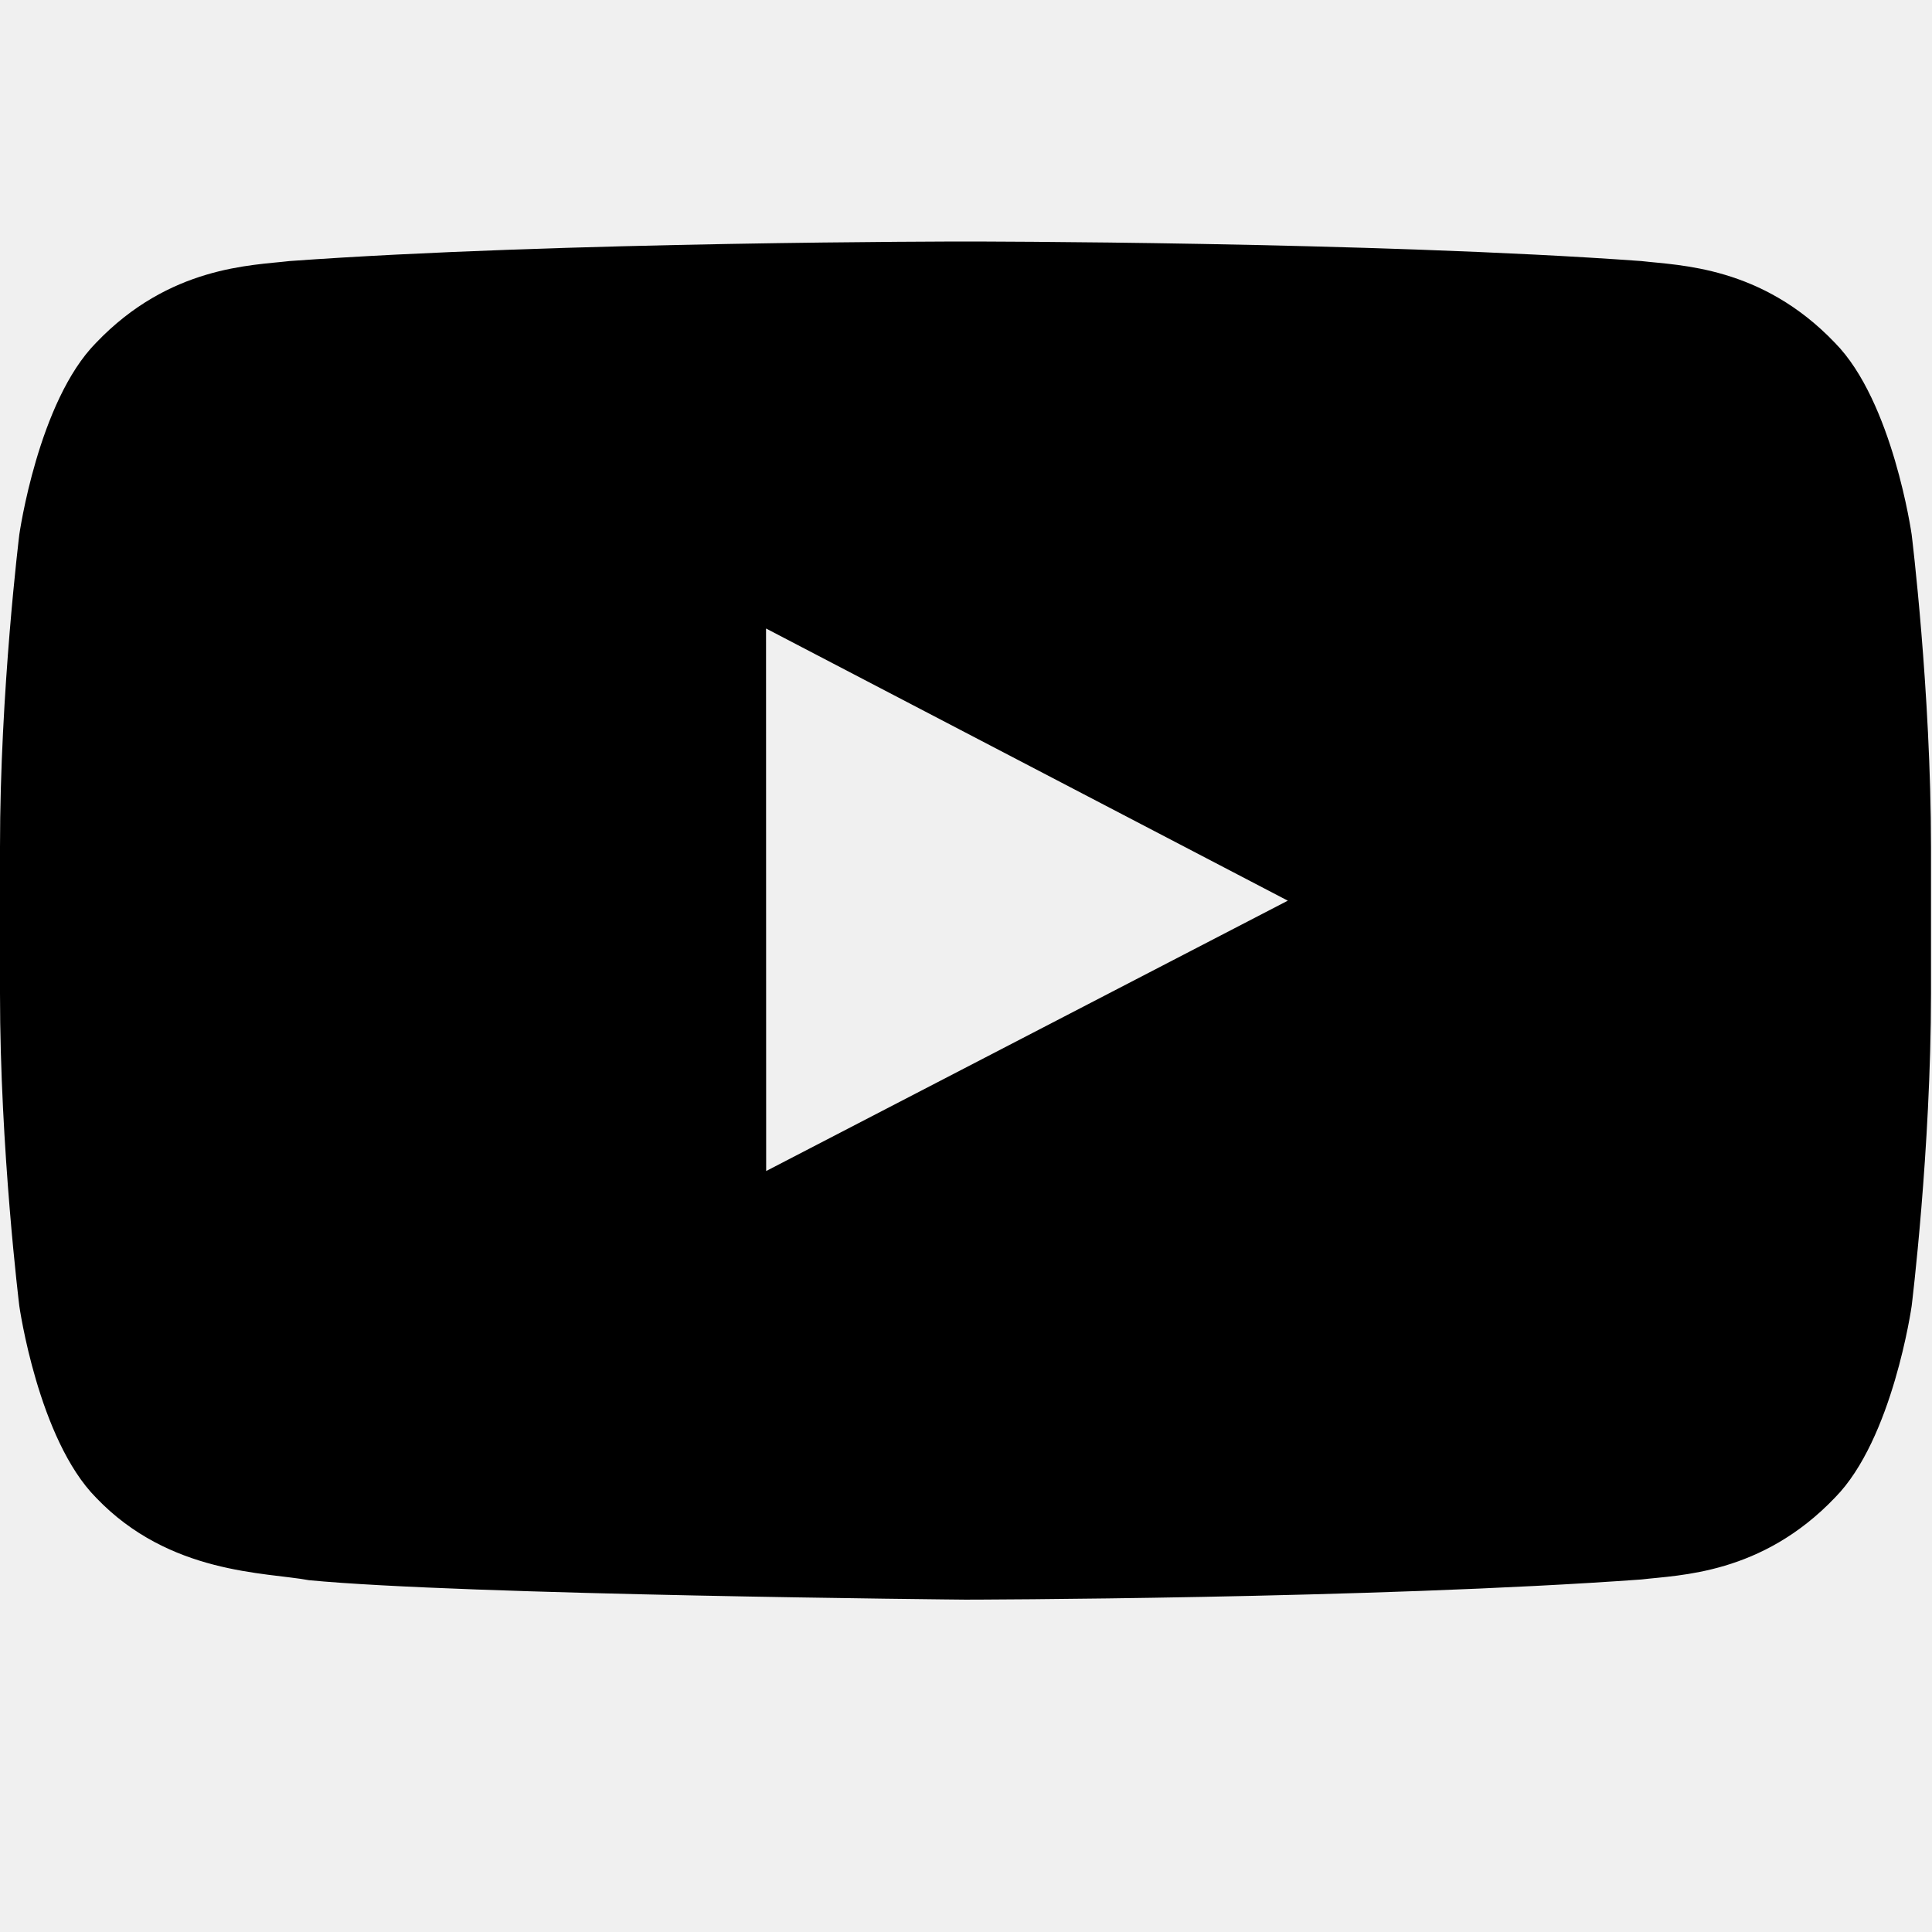
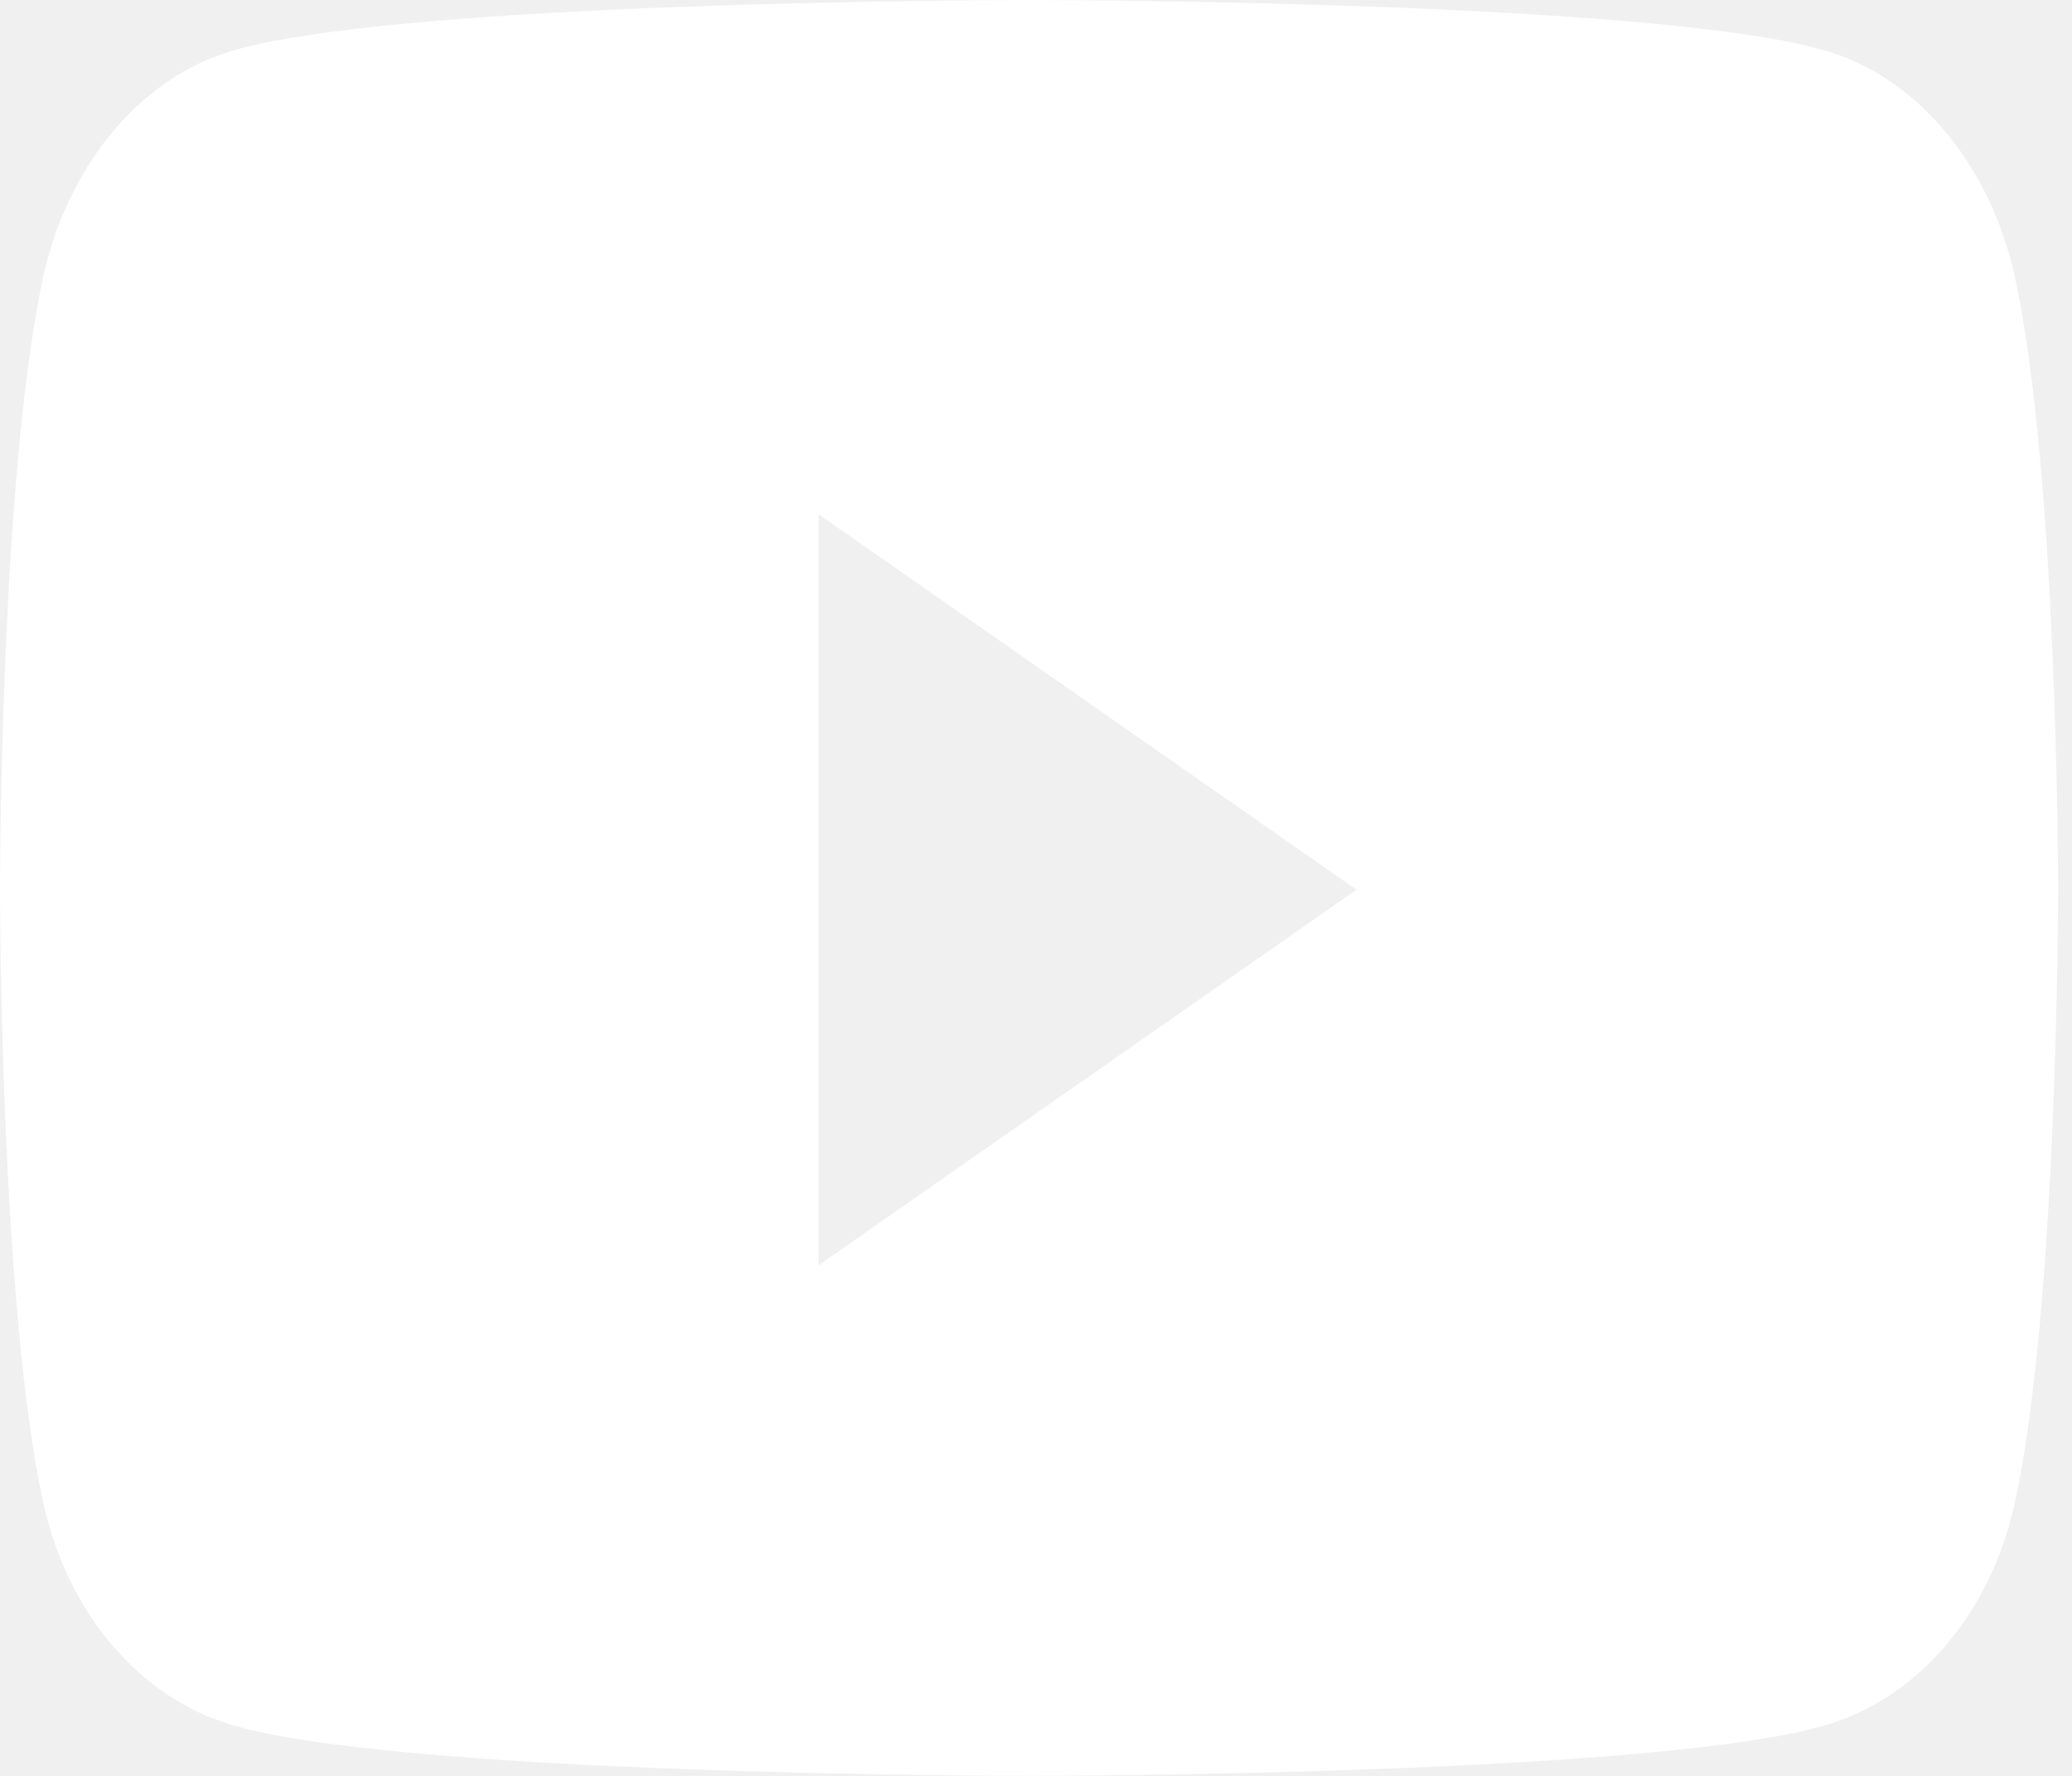
- <svg xmlns="http://www.w3.org/2000/svg" viewBox="0 0 32 32" version="1.1">
-   <path d="M31.663,8.853 C31.663,8.853 31.351,6.649 30.392,5.678 C29.176,4.404 27.813,4.398 27.187,4.324 C22.712,4 15.998,4 15.998,4 L15.984,4 C15.984,4 9.271,4 4.795,4.324 C4.17,4.398 2.807,4.404 1.591,5.678 C0.632,6.649 0.32,8.853 0.32,8.853 C0.32,8.853 0,11.441 0,14.029 L0,16.455 C0,19.044 0.32,21.632 0.32,21.632 C0.32,21.632 0.632,23.836 1.591,24.806 C2.807,26.08 4.406,26.04 5.117,26.173 C7.676,26.419 15.991,26.495 15.991,26.495 C15.991,26.495 22.712,26.485 27.187,26.161 C27.813,26.086 29.176,26.08 30.392,24.806 C31.351,23.836 31.663,21.632 31.663,21.632 C31.663,21.632 31.983,19.044 31.983,16.455 L31.983,14.029 C31.983,11.441 31.663,8.853 31.663,8.853 Z M12.69,19.396 L12.688,10.41 L21.33,14.918 L12.69,19.396 Z" id="Imported-Layers" />
+ <svg xmlns="http://www.w3.org/2000/svg" width="21" height="18" viewBox="0 0 21 18" fill="none">
+   <path d="M20.423 2.816C20.183 1.708 19.477 0.835 18.579 0.538C16.953 0 10.43 0 10.43 0C10.43 0 3.907 0 2.28 0.538C1.383 0.835 0.676 1.708 0.436 2.816C0 4.826 0 9.018 0 9.018C0 9.018 0 13.211 0.436 15.22C0.676 16.329 1.383 17.165 2.28 17.462C3.907 18 10.43 18 10.43 18C10.43 18 16.953 18 18.579 17.462C19.477 17.165 20.183 16.329 20.423 15.22C20.859 13.211 20.859 9.018 20.859 9.018C20.859 9.018 20.859 4.826 20.423 2.816ZM8.296 12.825V5.212L13.748 9.018L8.296 12.825Z" fill="white" />
</svg>
